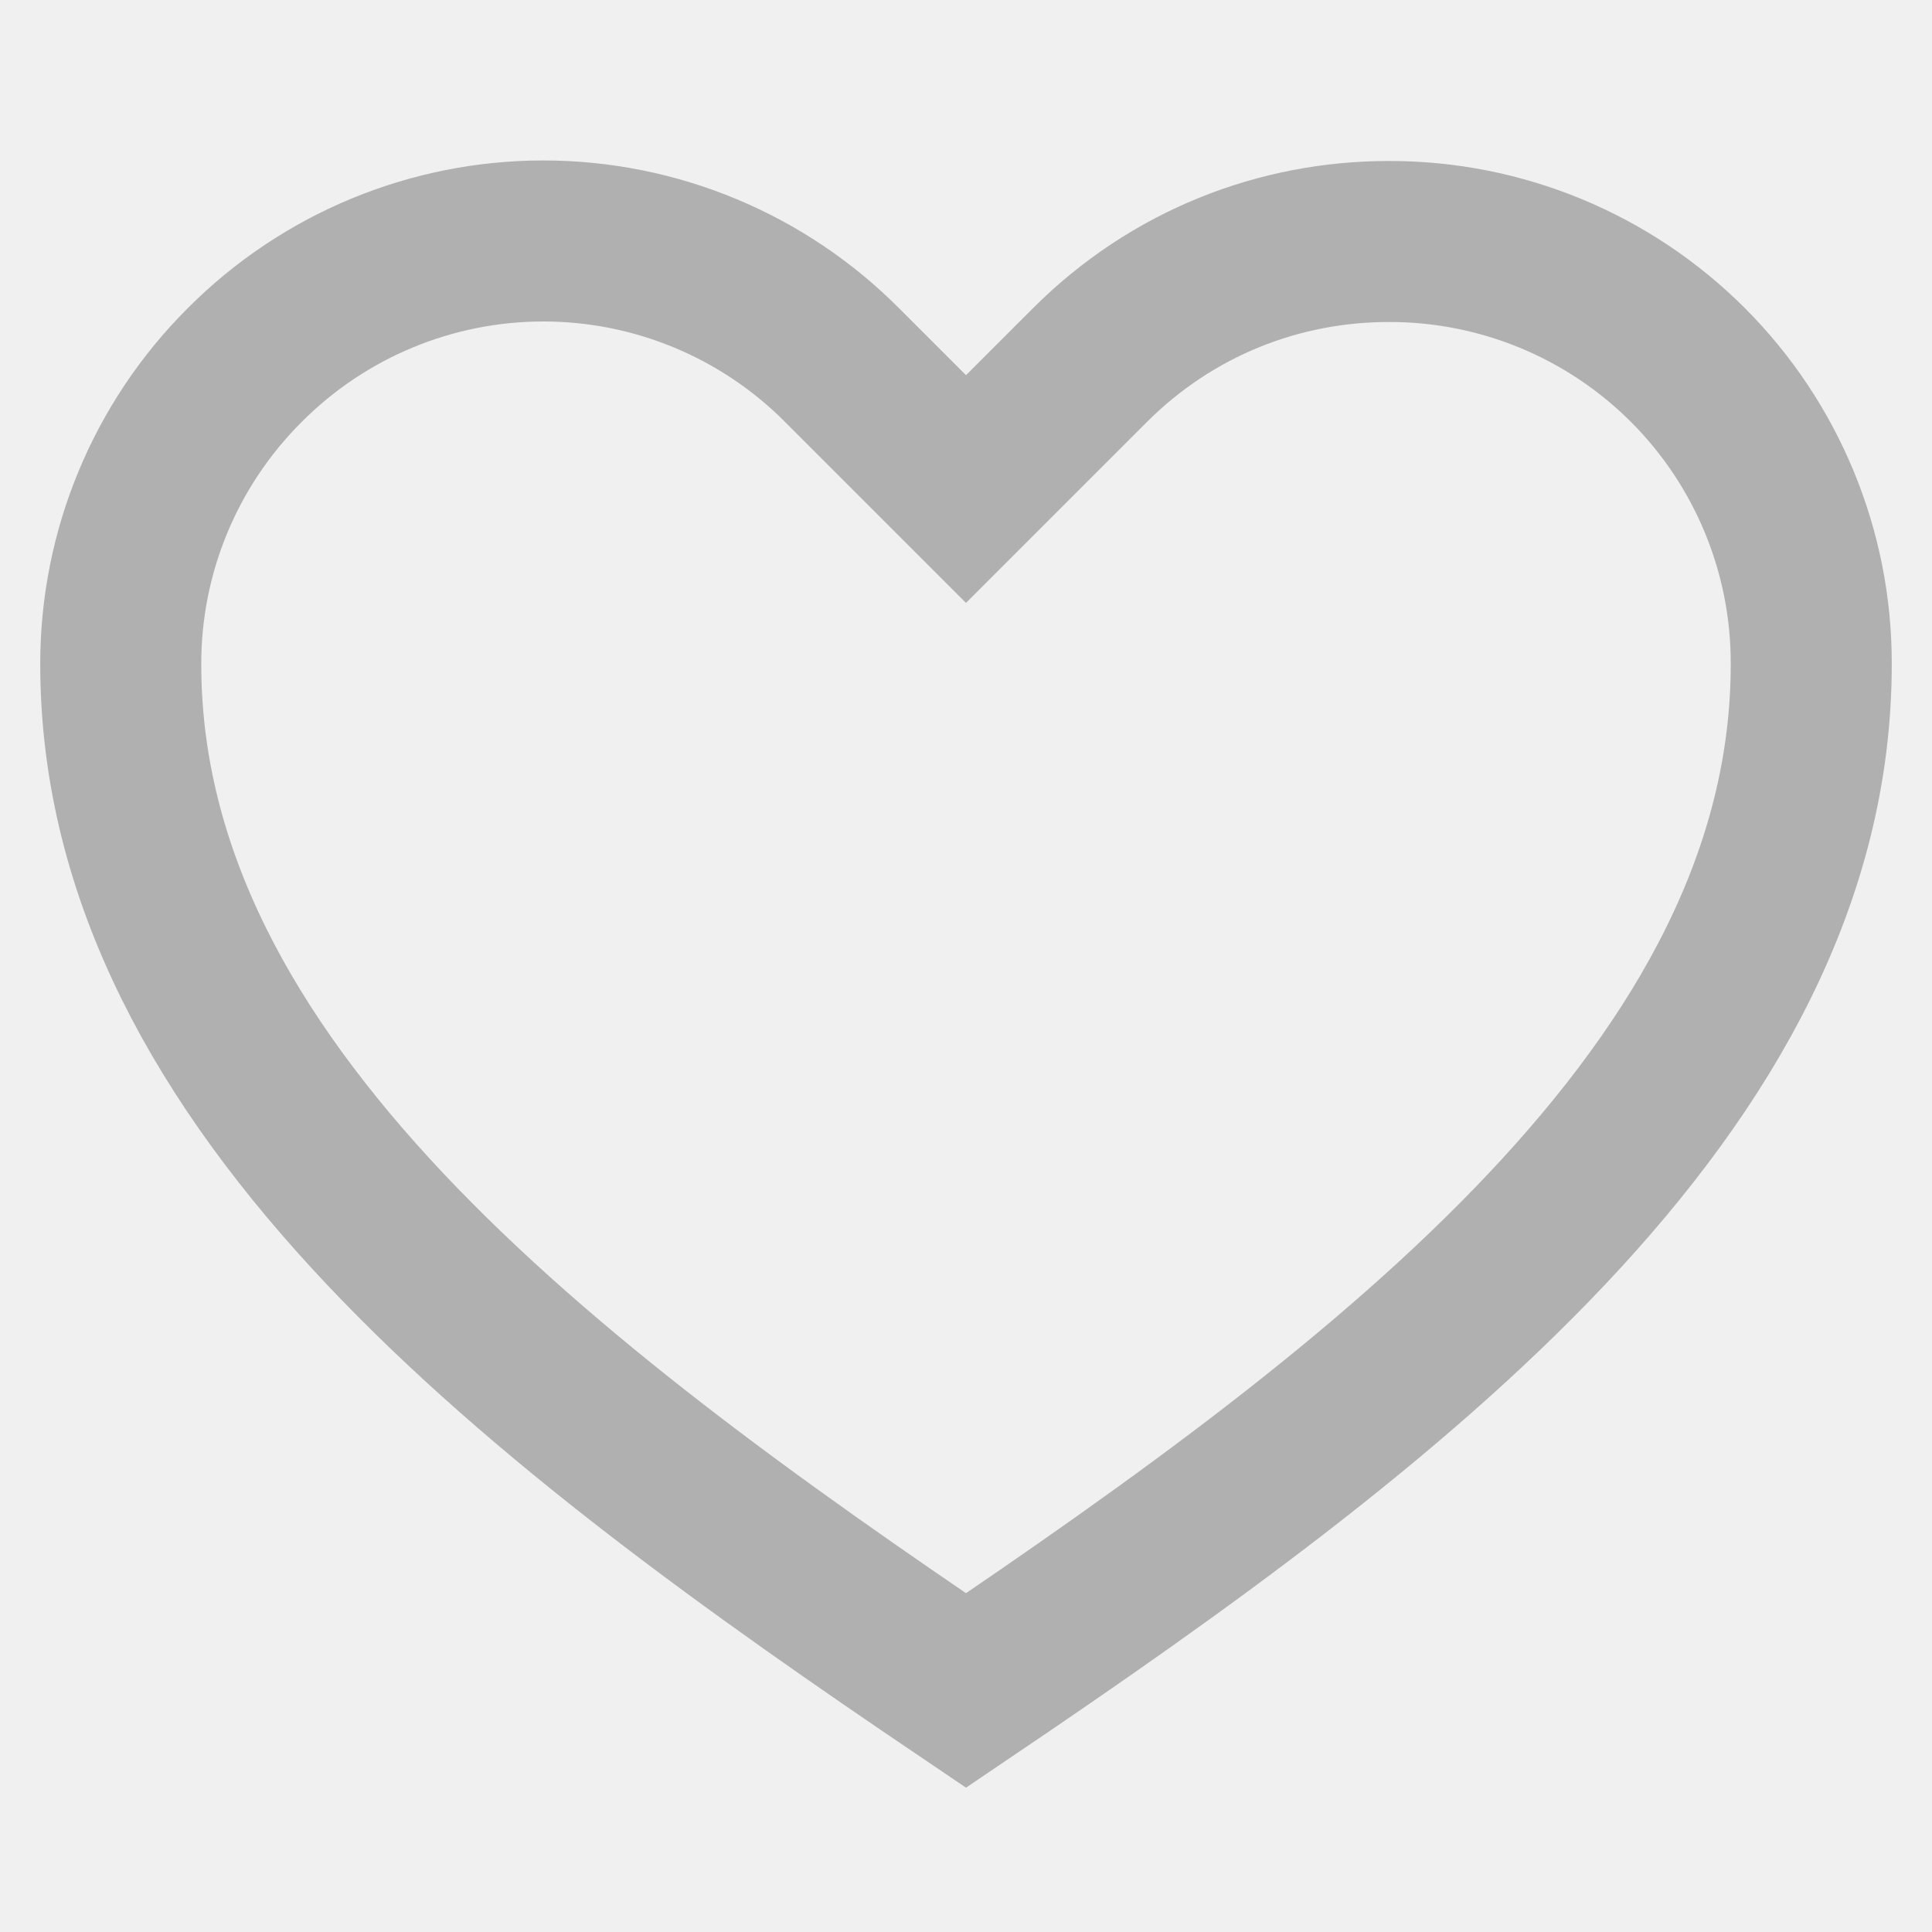
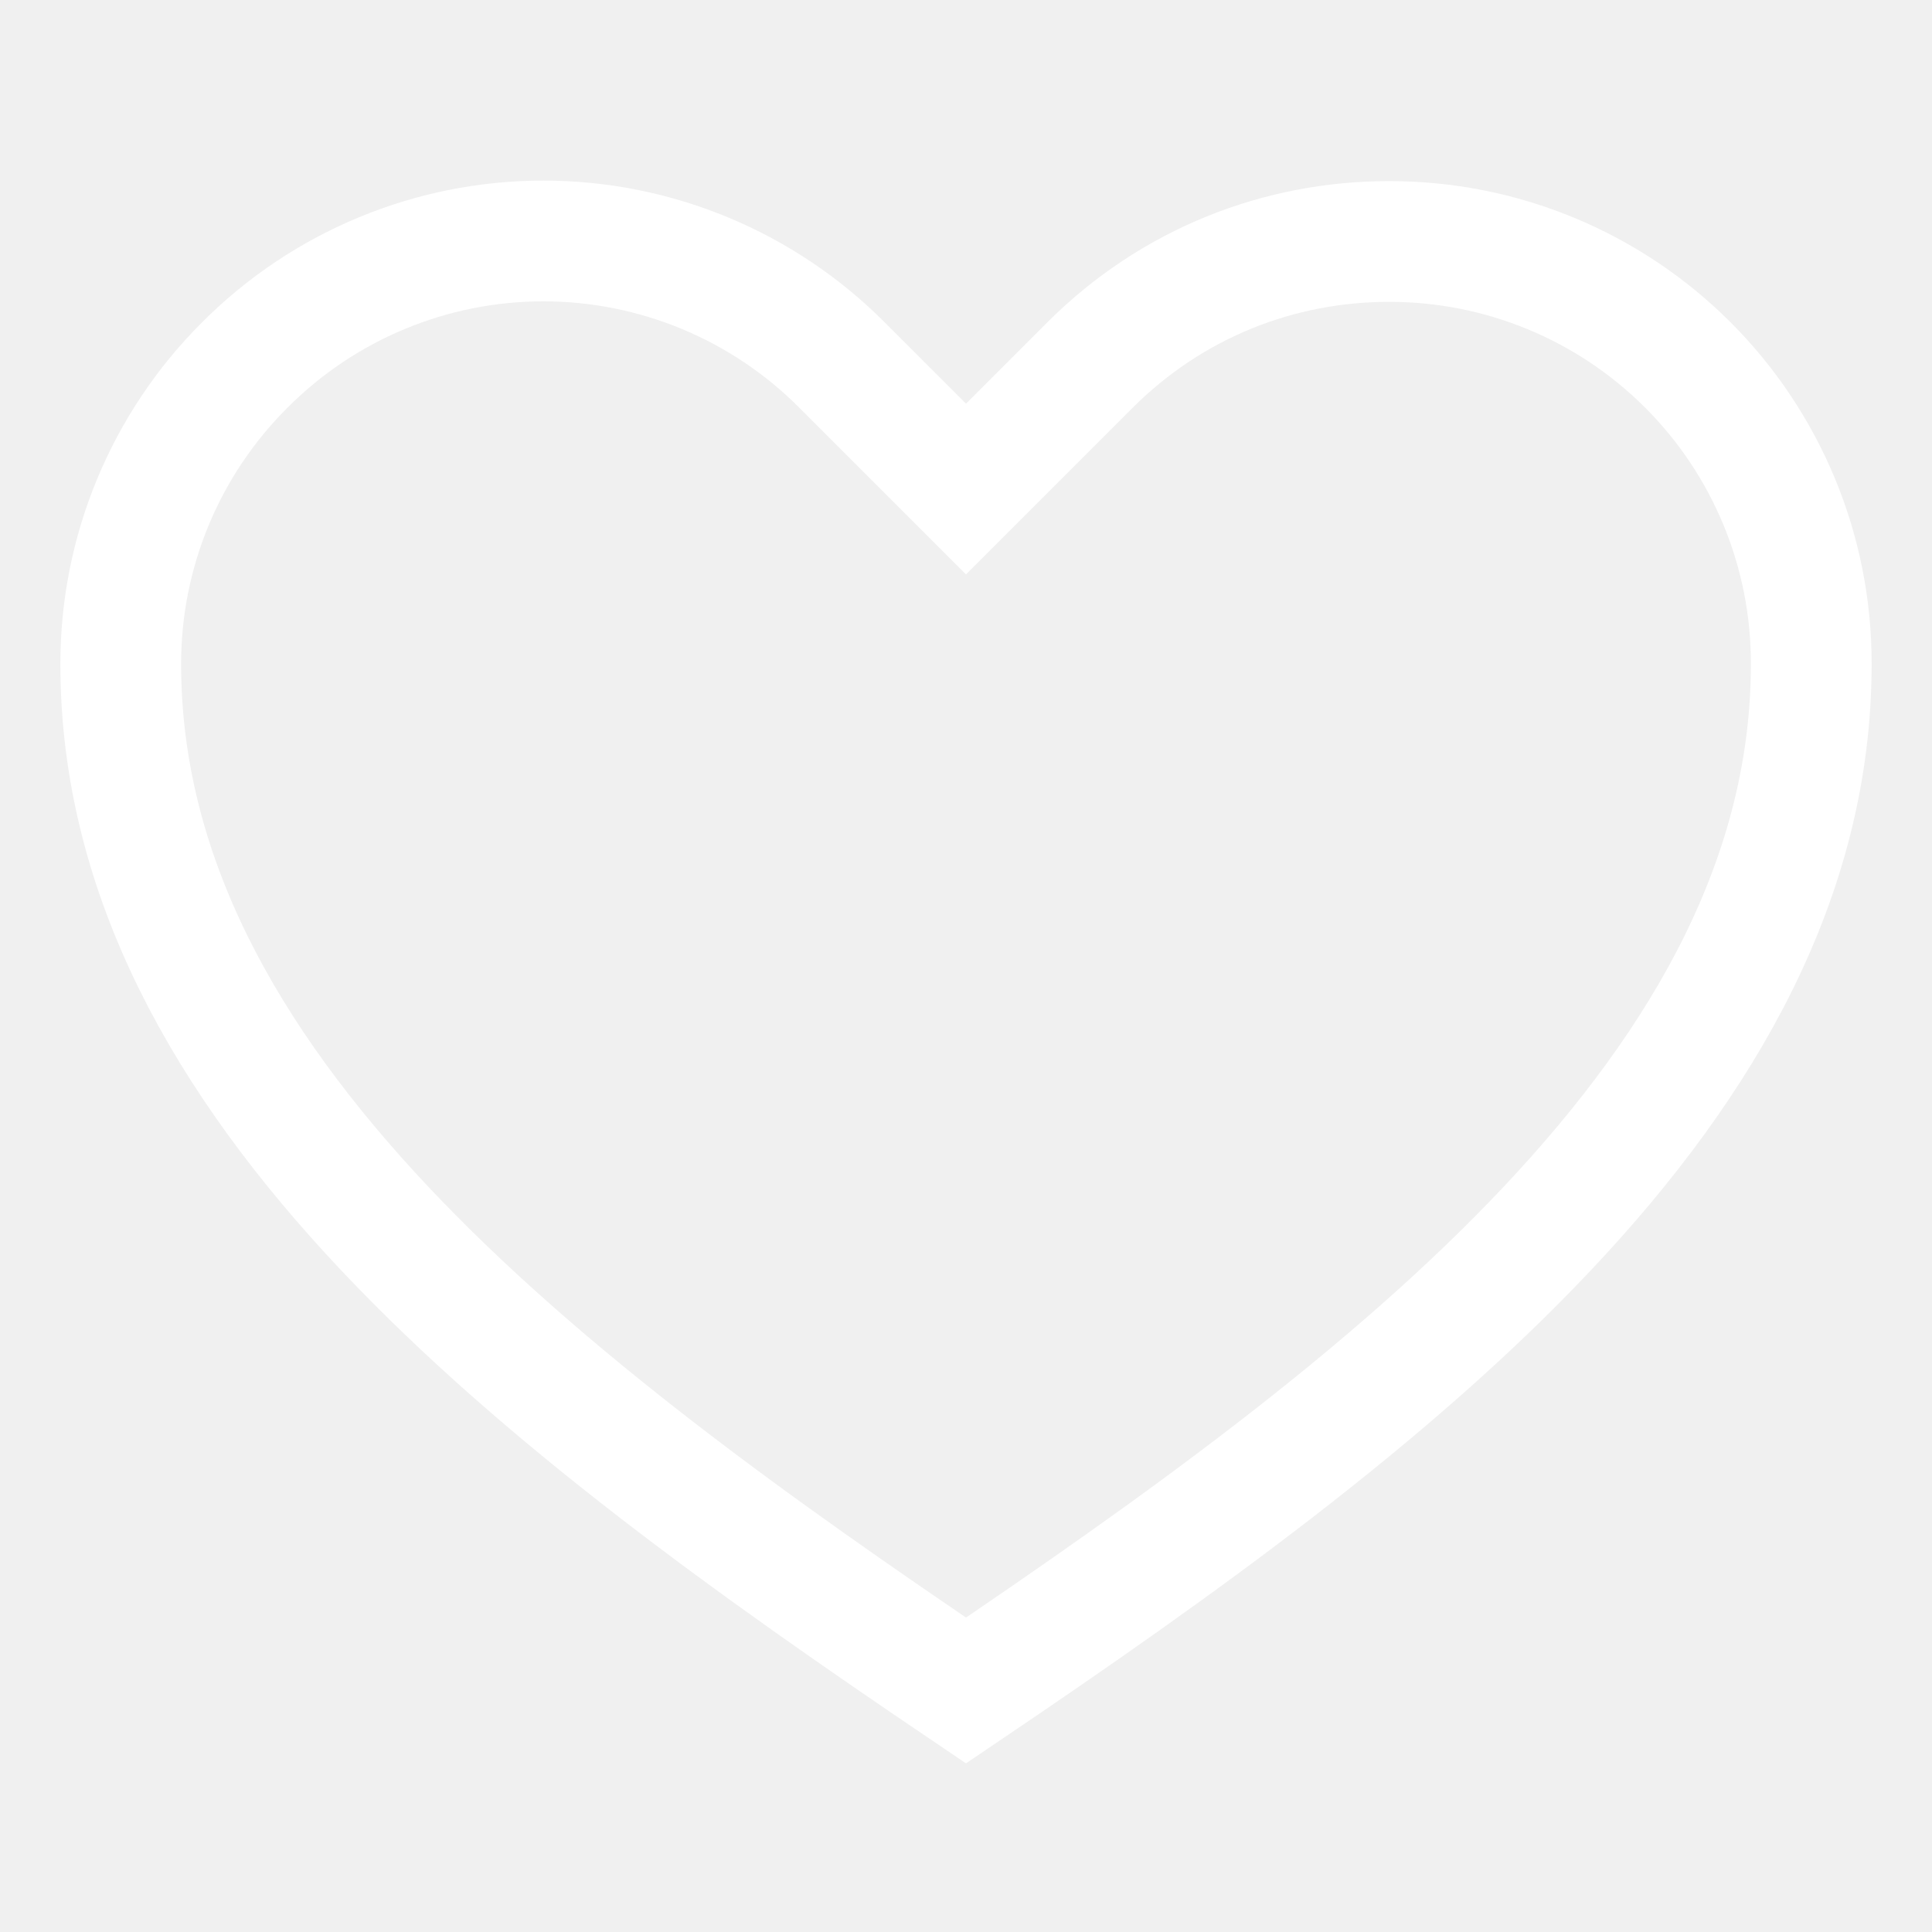
<svg xmlns="http://www.w3.org/2000/svg" viewBox="0 0 32 32" aria-hidden="true" role="presentation" focusable="false" style="display: block; fill: none; height: 24px; width: 24px; stroke: currentcolor; stroke-width: 2.667; overflow: visible;" width="32" height="32">
-   <path d="M16 28c7-4.73 14-10 14-17a6.98 6.98 0 0 0-7-7c-1.8 0-3.58.68-4.95 2.05L16 8.1l-2.05-2.05a6.98 6.98 0 0 0-9.9 0A6.98 6.98 0 0 0 2 11c0 7 7 12.27 14 17z" stroke="#B0B0B0" fill="none" stroke-width="2.667px" />
+   <path d="M16 28c7-4.73 14-10 14-17a6.98 6.98 0 0 0-7-7c-1.8 0-3.58.68-4.95 2.05L16 8.1l-2.05-2.05a6.98 6.98 0 0 0-9.9 0A6.98 6.98 0 0 0 2 11c0 7 7 12.27 14 17z" stroke="#ffffff" fill-opacity="0.5" fill="#0000" stroke-width="2px" />
</svg>
